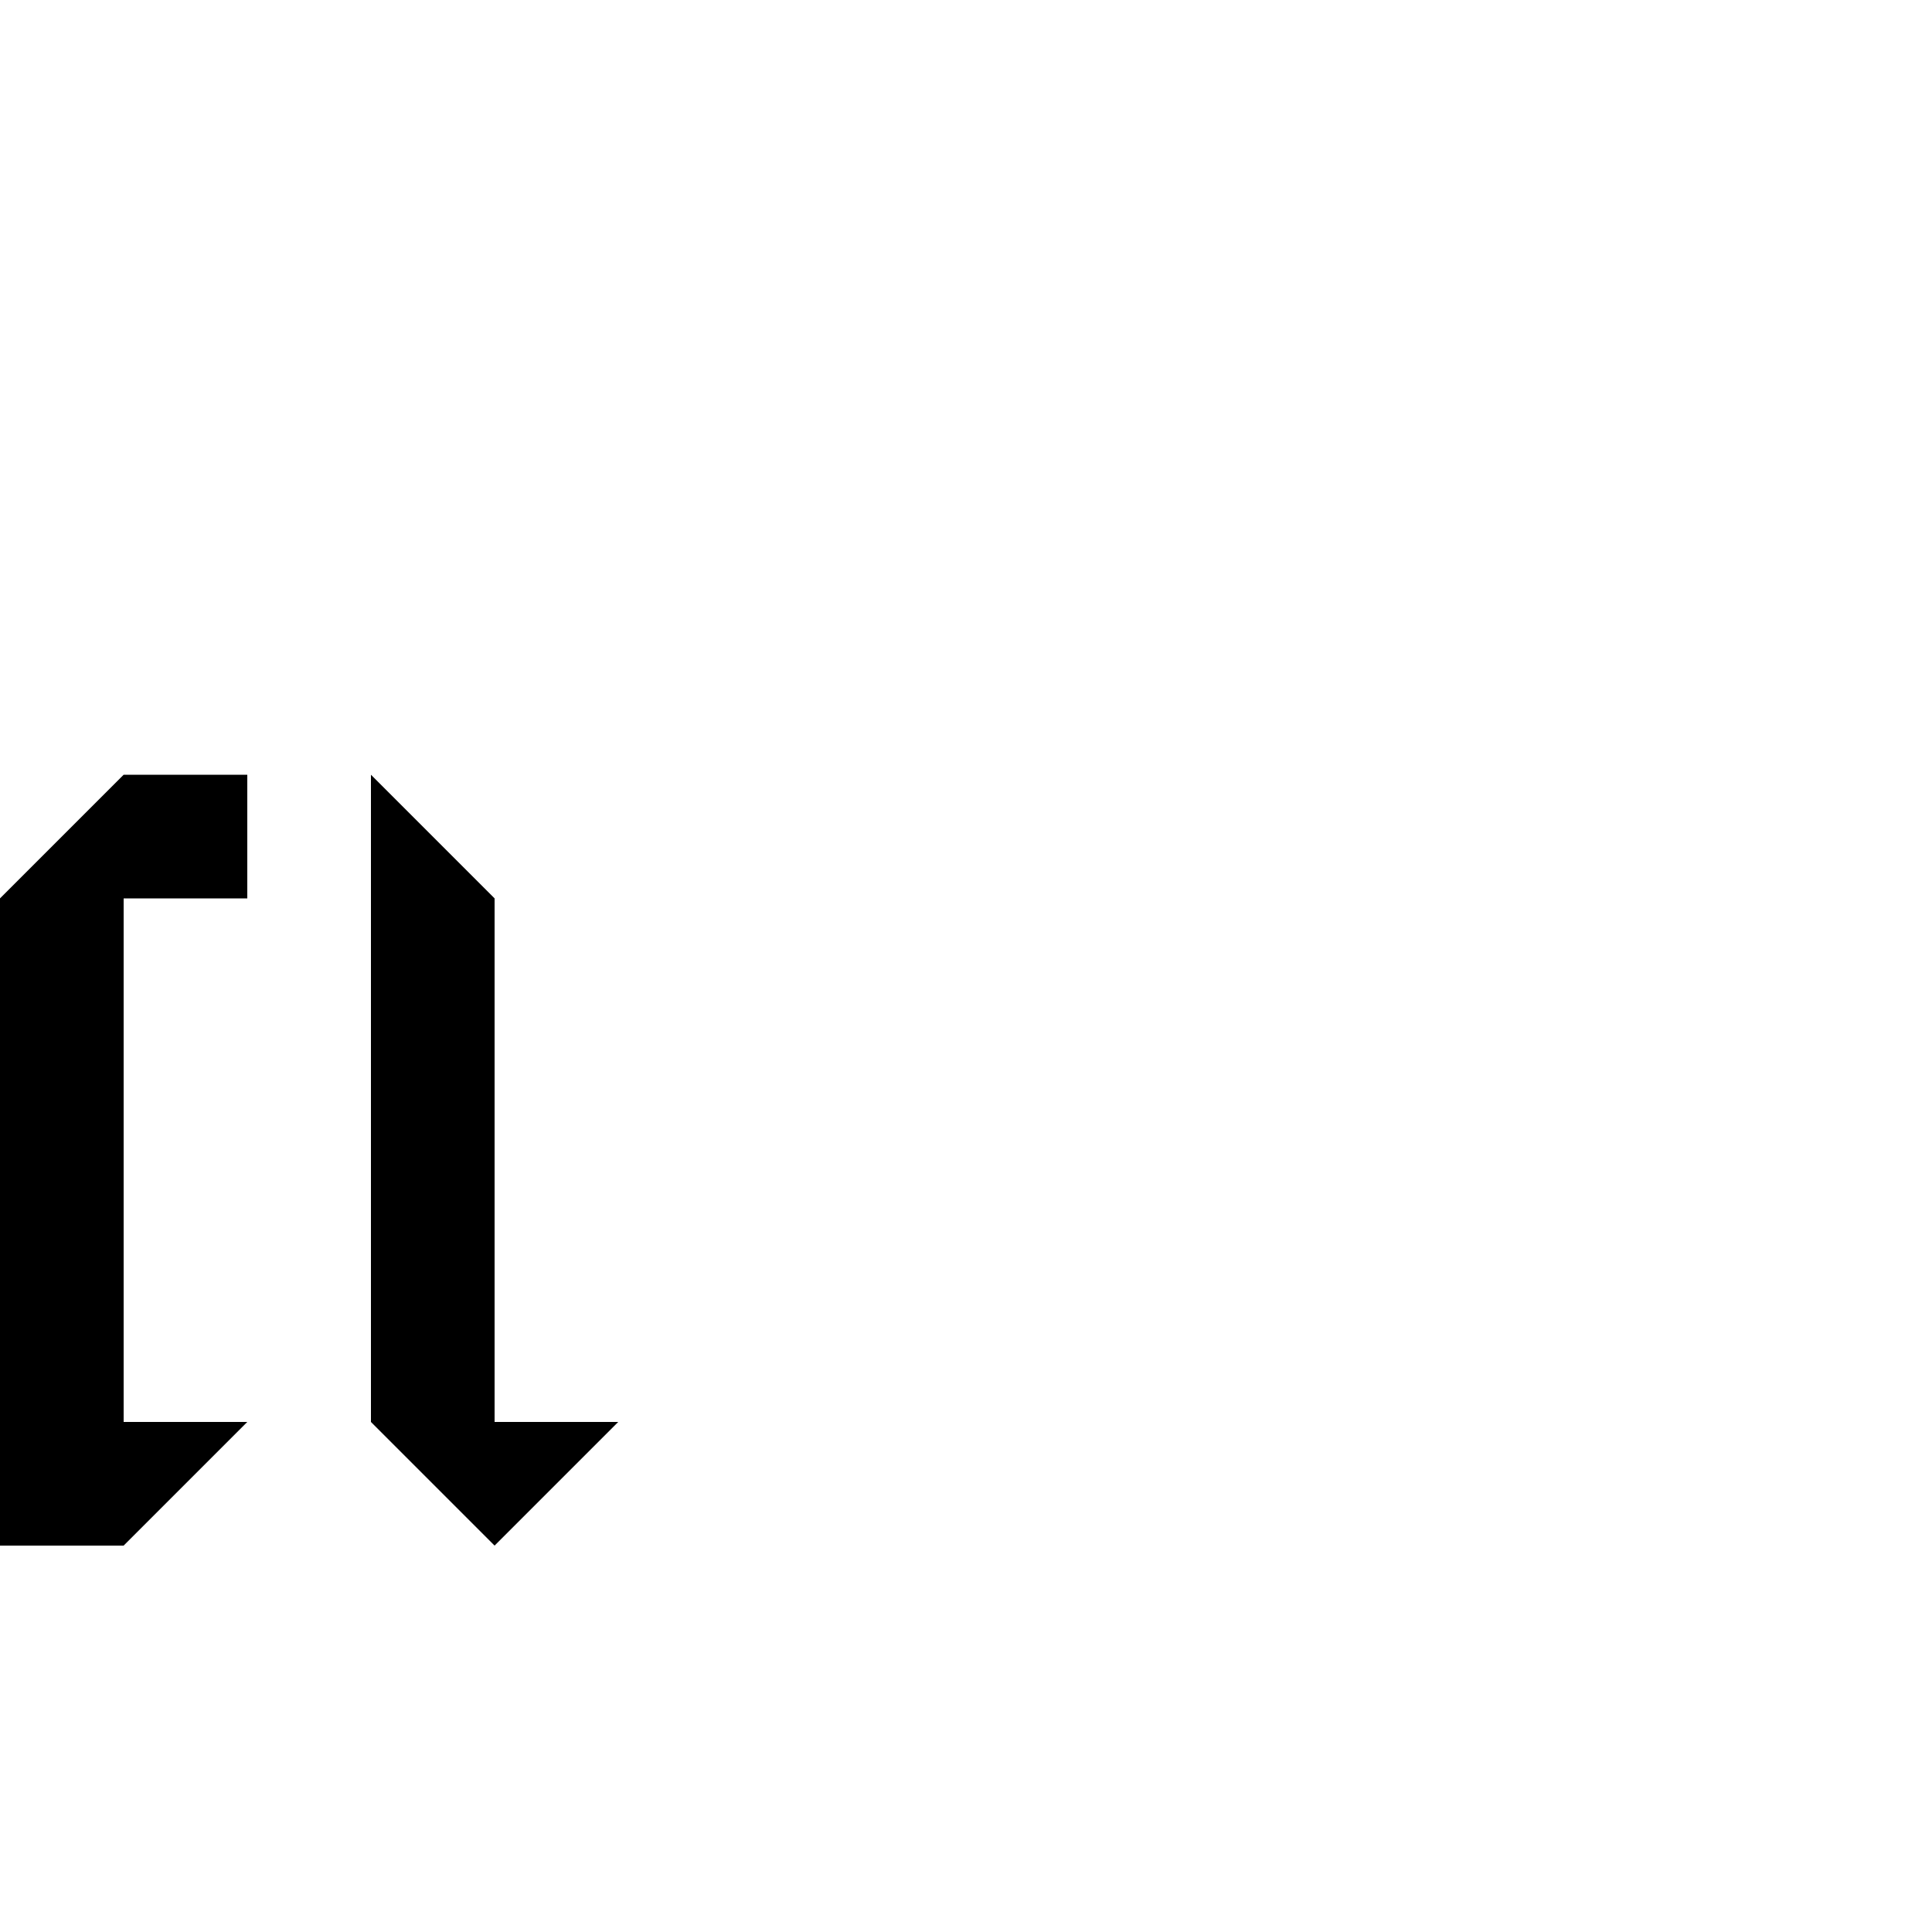
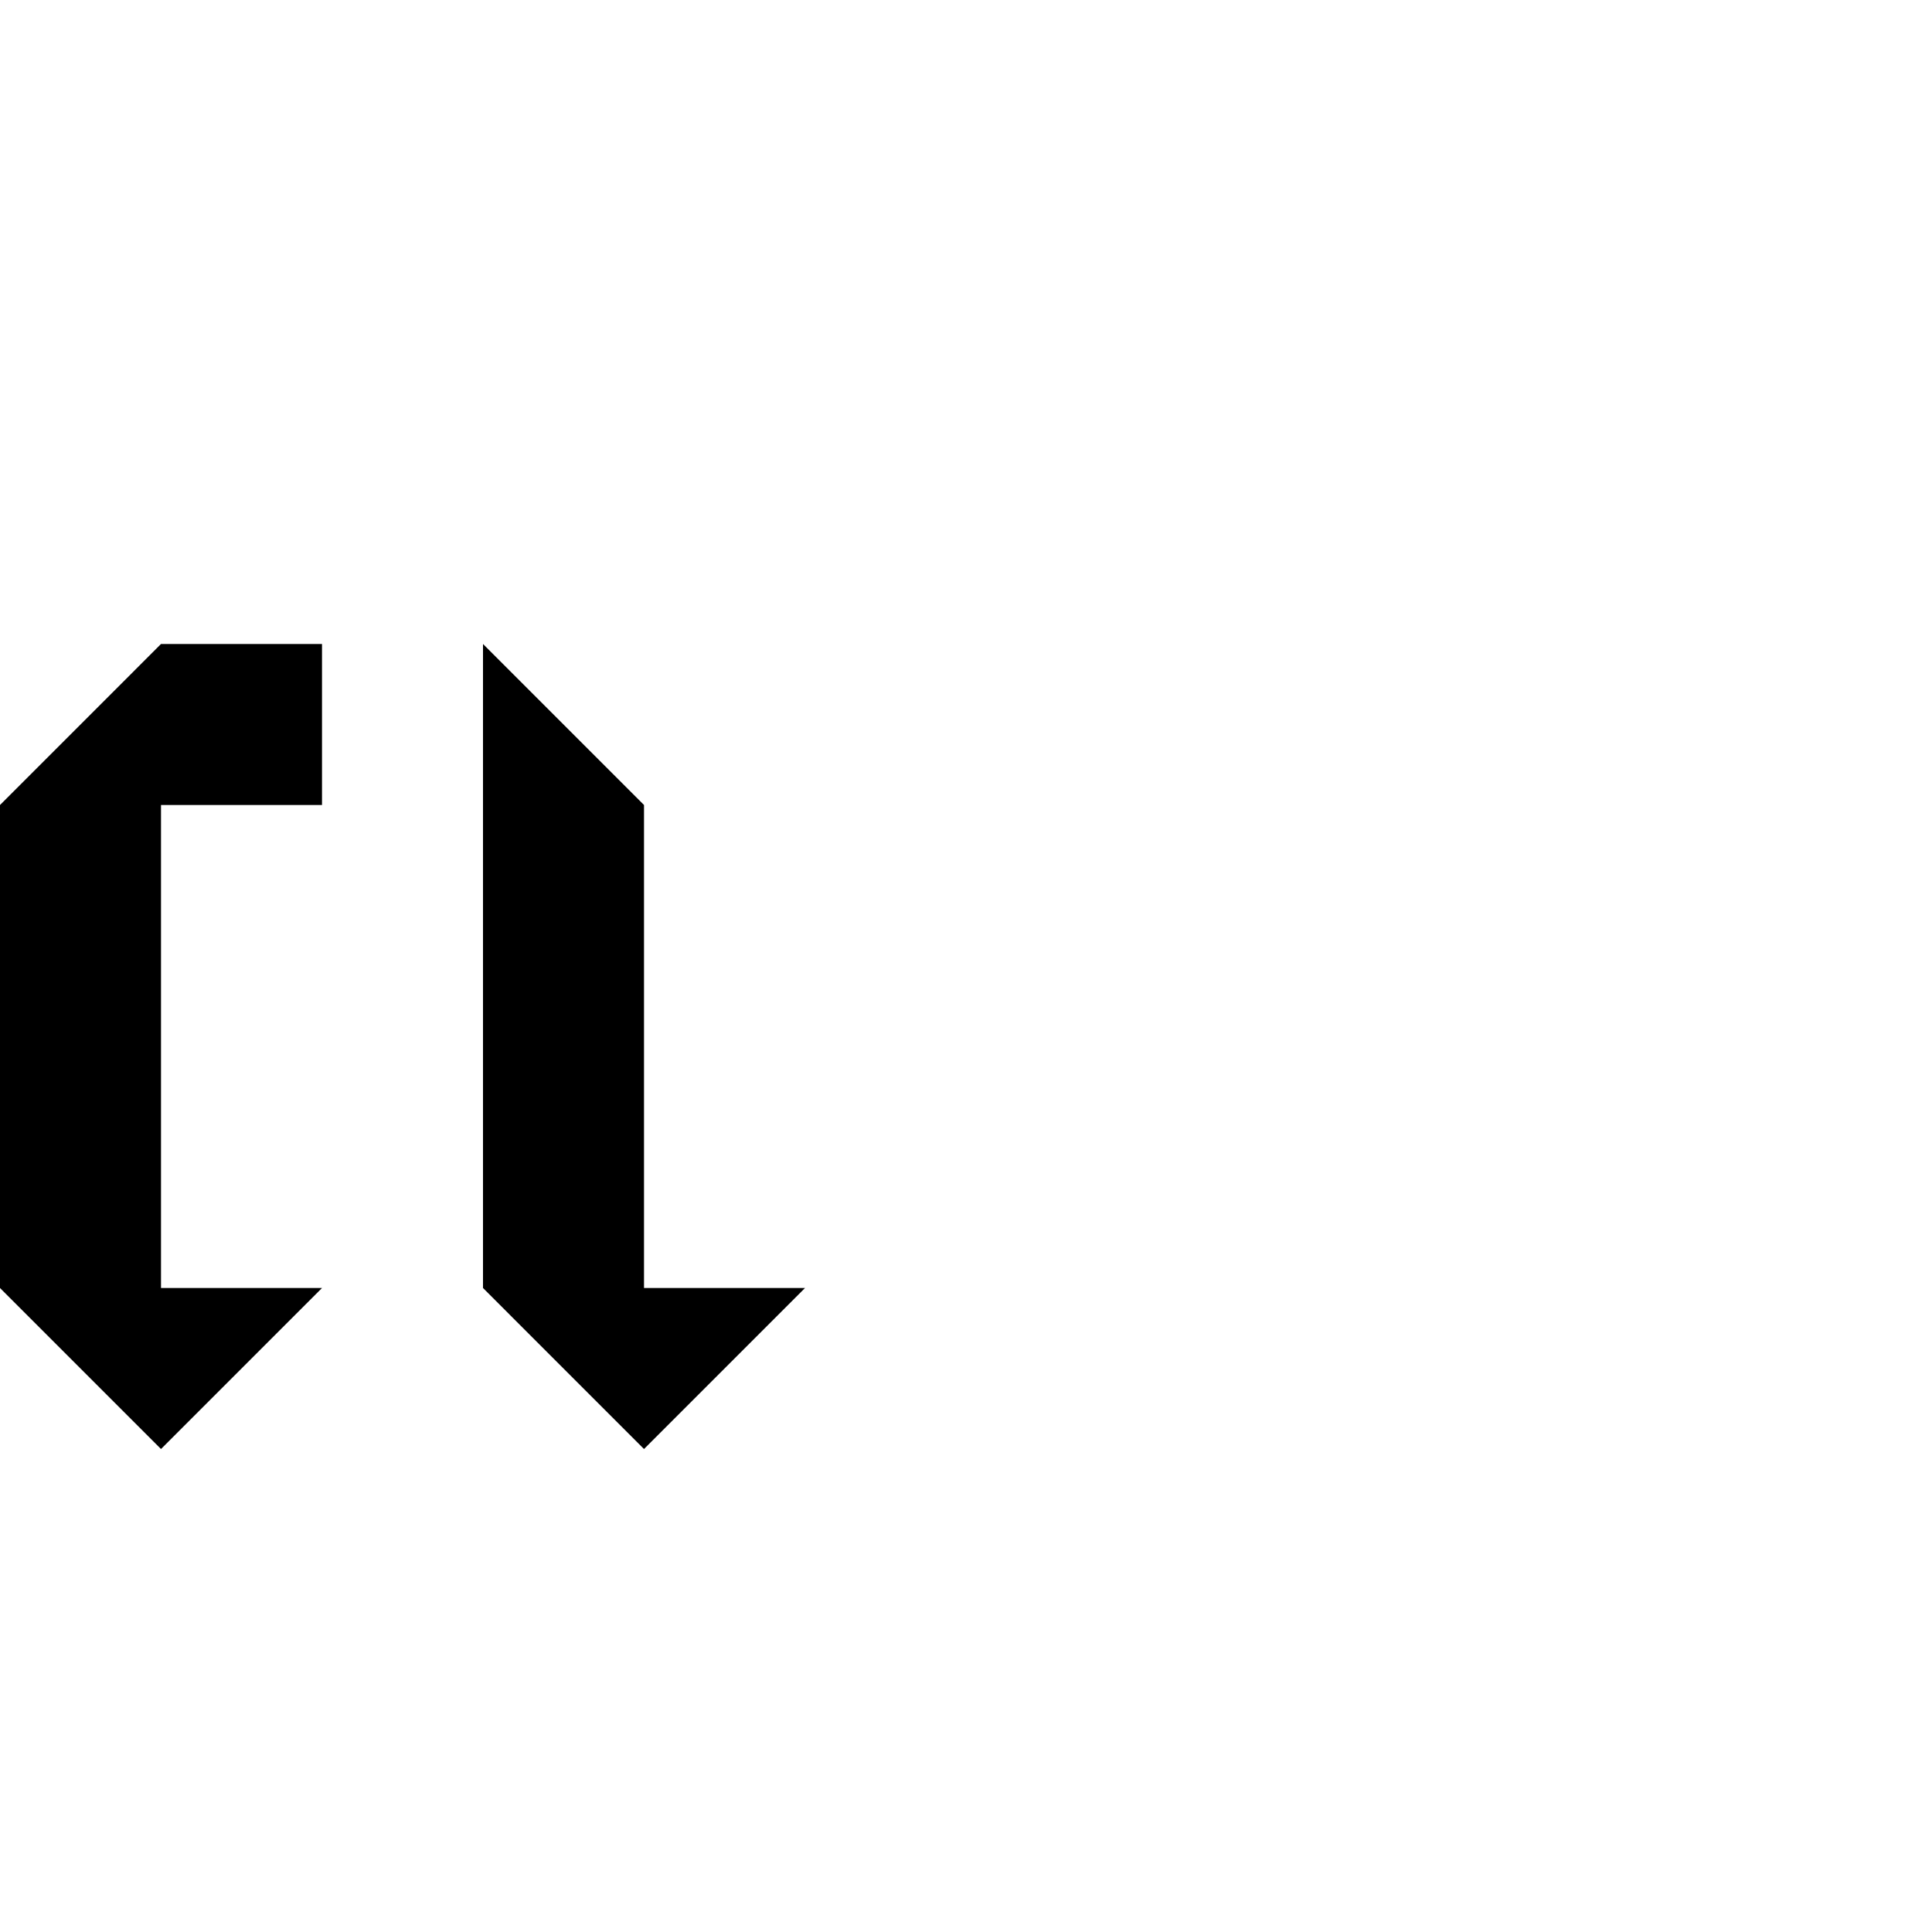
<svg xmlns="http://www.w3.org/2000/svg" width="1e3" height="1e3" version="1.1" viewBox="0 0 264.583 264.583">
-   <g transform="translate(0,-735.4167)">
-     <path d="m0 858.448v88.635h16.933l16.933-16.933h-16.933v-71.702h16.933v-16.933h-16.933z" />
-     <path d="m67.733 858.448-16.933-16.933v88.635l16.933 16.933 16.933-16.933h-16.933z" />
+   <g transform="translate(0,-32.41665)">
+     <path d="m0 208.806 22.049 22.049 22.049-22.049h-22.049v-66.146h22.049v-22.049h-22.049l-22.049 22.049z" />
+     <path d="m66.146 120.611 22.049 22.049v66.146h22.049l-22.049 22.049-22.049-22.049z" />
  </g>
</svg>
